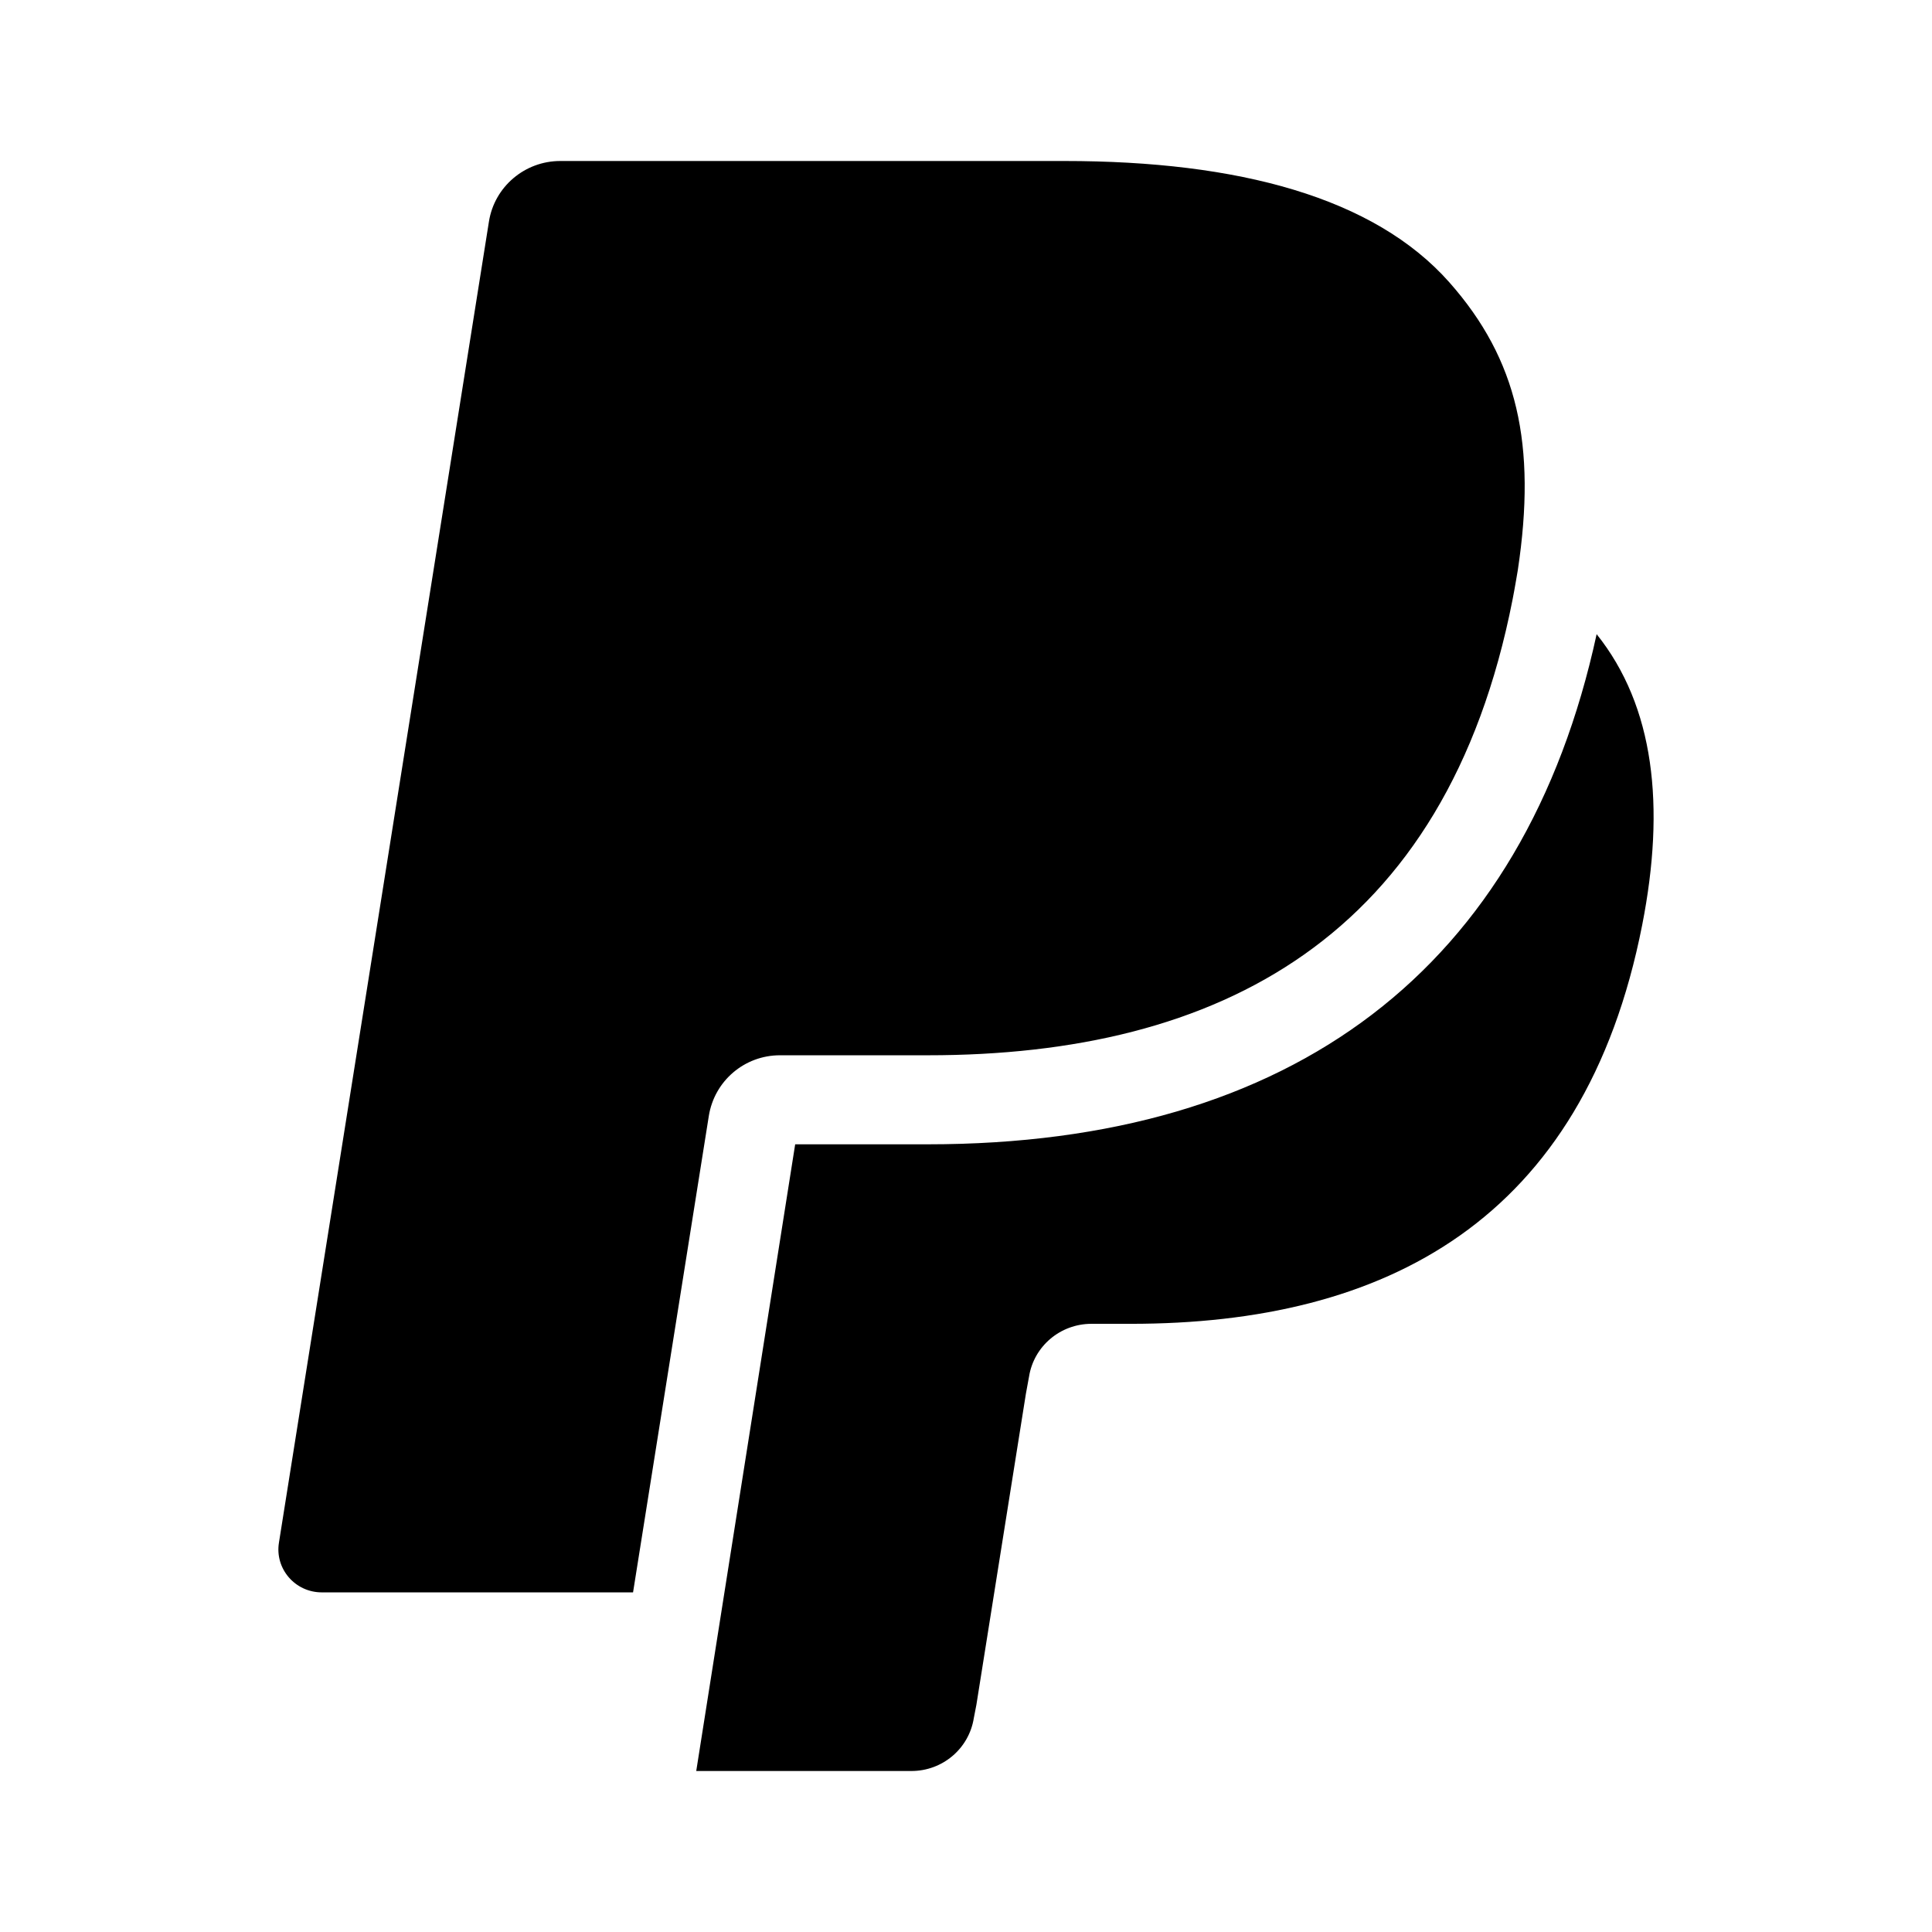
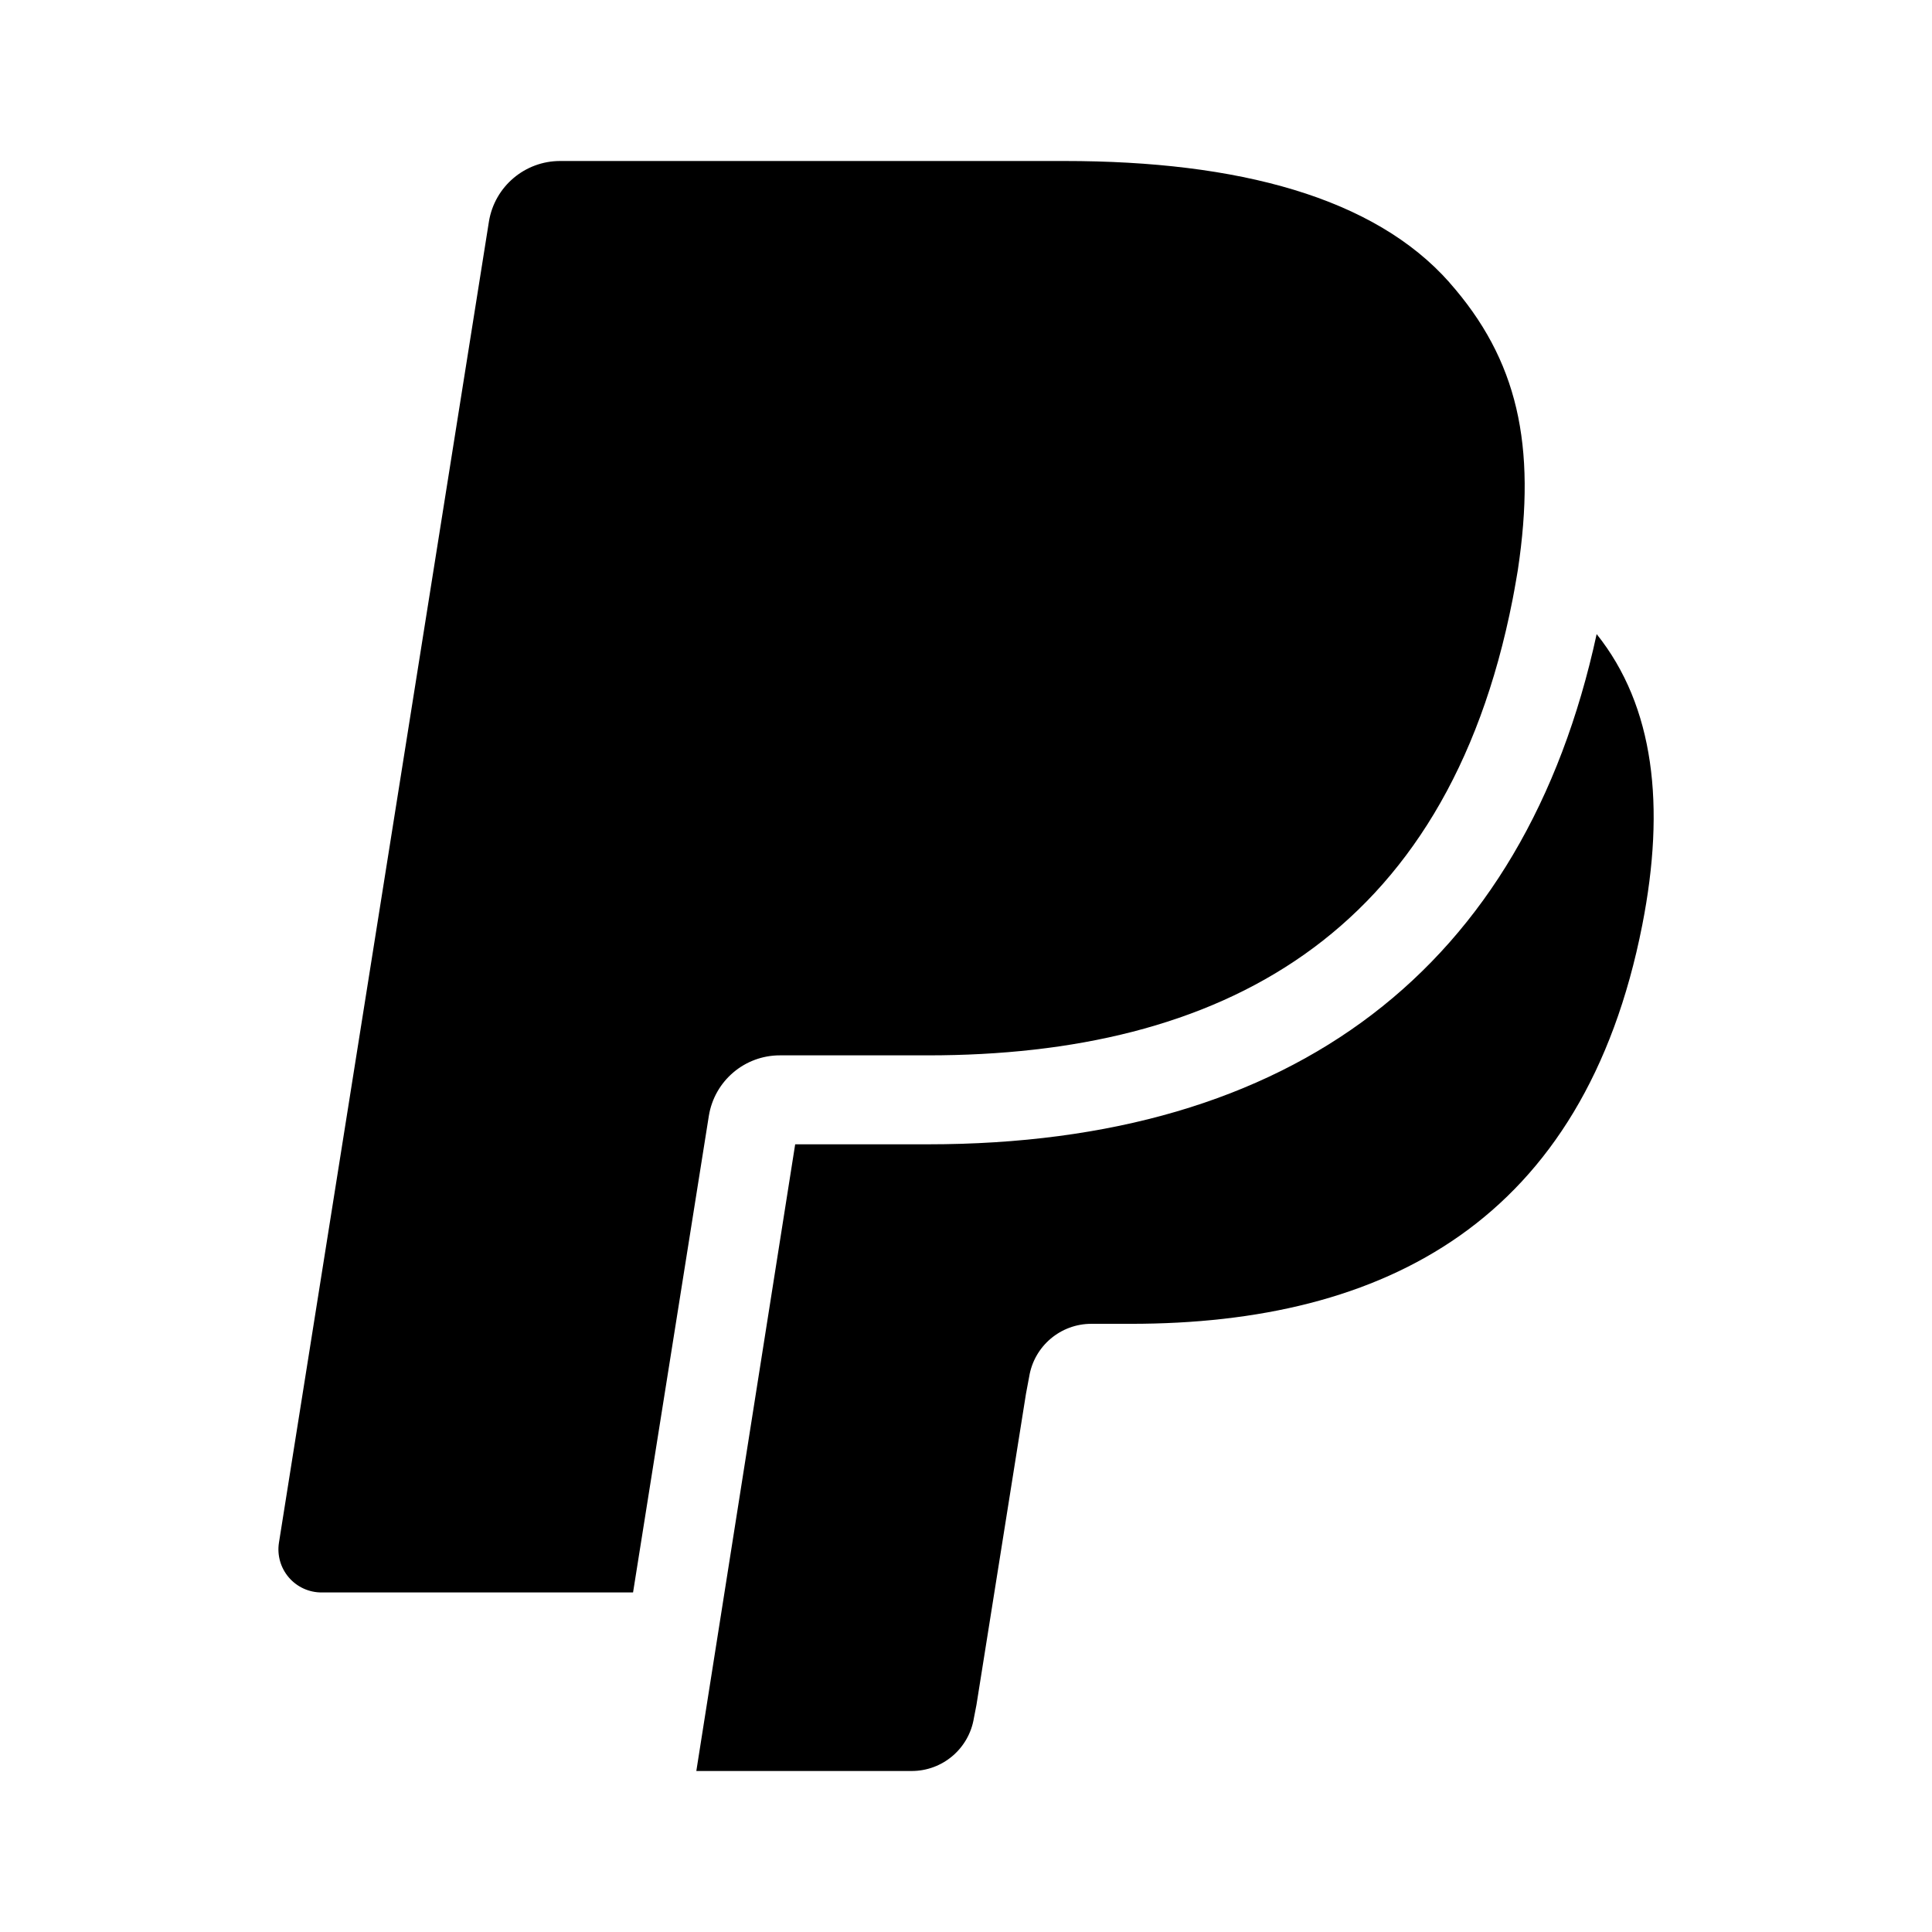
- <svg xmlns="http://www.w3.org/2000/svg" width="24" height="24" viewBox="0 0 24 24" fill="none">
-   <path fill-rule="evenodd" clip-rule="evenodd" d="M18.005 3.508C17.071 2.452 15.384 2 13.225 2H6.96C6.519 2 6.143 2.319 6.074 2.751L3.465 19.164C3.413 19.488 3.666 19.781 3.997 19.781H7.864L8.836 13.669L8.806 13.86C8.875 13.428 9.248 13.109 9.689 13.109H11.527C15.138 13.109 17.965 11.654 18.79 7.446C18.815 7.321 18.855 7.081 18.855 7.081C19.089 5.524 18.853 4.467 18.005 3.508ZM19.834 7.878C18.935 12.022 16.071 14.215 11.527 14.215H9.878L8.649 22H11.322C11.709 22 12.037 21.721 12.097 21.343L12.129 21.178L12.744 17.314L12.783 17.101C12.843 16.723 13.172 16.445 13.558 16.445H14.046C17.204 16.445 19.677 15.171 20.4 11.49C20.69 10.013 20.551 8.774 19.834 7.878Z" fill="currentColor" />
+ <svg xmlns="http://www.w3.org/2000/svg" width="24" height="24" fill="currentColor" viewBox="0 0 24 24">
+   <path fill-rule="evenodd" d="M18.005 3.508C17.07 2.452 15.384 2 13.225 2H6.96a.896.896 0 0 0-.886.75L3.465 19.165a.535.535 0 0 0 .532.617h3.867l.972-6.112-.03.19a.893.893 0 0 1 .883-.75h1.838c3.61 0 6.438-1.455 7.263-5.663.025-.125.065-.365.065-.365.234-1.557-.002-2.614-.85-3.573Zm1.829 4.37c-.899 4.144-3.763 6.337-8.307 6.337H9.878L8.65 22h2.673a.783.783 0 0 0 .775-.657l.032-.165.615-3.864.04-.213a.782.782 0 0 1 .774-.656h.488c3.158 0 5.631-1.274 6.354-4.955.29-1.477.15-2.716-.566-3.612Z" clip-rule="evenodd" />
</svg>
